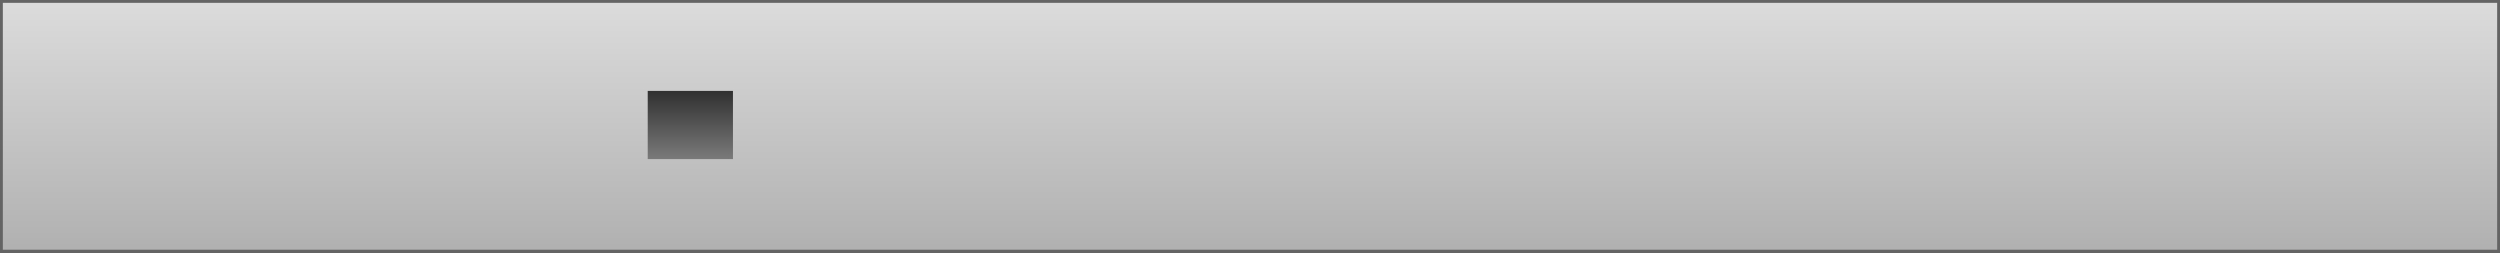
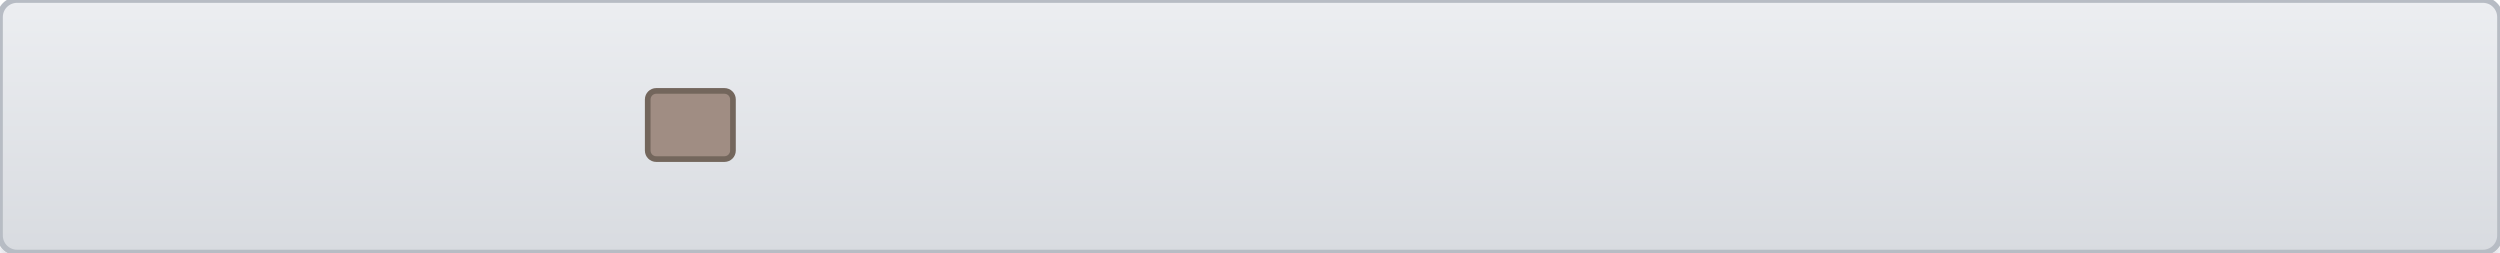
<svg xmlns="http://www.w3.org/2000/svg" id="svg1" width="440mm" height="44.45mm" version="1.1" viewBox="0 0 440 44.45">
  <defs id="defs1">
-     <linearGradient id="cardBody" x1="0" x2="0" y1="0" y2="1">
-       <stop offset="0" stop-color="#dcdcdc" />
-       <stop offset="1" stop-color="#b0b0b0" />
+     <linearGradient id="blueprintChassisFill" x1="0" x2="0" y1="0" y2="1">
+       <stop offset="0" stop-color="#eceef1" />
+       <stop offset="1" stop-color="#d8dbe0" />
    </linearGradient>
-     <linearGradient id="portInset" x1="0" x2="0" y1="0" y2="1">
-       <stop offset="0" stop-color="#303030" />
-       <stop offset="1" stop-color="#7a7a7a" />
-     </linearGradient>
+     <filter id="blueprintShadow" width="120%" height="130%" x="-10%" y="-10%">
+       <feDropShadow dx="0" dy="1.5" flood-color="#1a2230" flood-opacity=".22" stdDeviation="1.5" />
+     </filter>
  </defs>
-   <g id="layer1">
-     <rect id="rect1" width="440" height="44.45" x="0" y="0" style="fill:url(#cardBody);fill-opacity:1;stroke:#646464;stroke-width:1;stroke-dasharray:none;stroke-opacity:1" />
-     <rect id="power-port_PS1" width="15" height="12" x="114" y="16" style="fill:url(#portInset);fill-opacity:1" />
+   <g filter="url(#blueprintShadow)">
+     <g id="layer1" stroke-width="1">
+       <rect id="rect1" width="440" height="44.45" x="0" y="0" fill="url(#blueprintChassisFill)" stroke="#b7bcc4" rx="3" ry="3" />
+       <rect id="power-port_PS1" width="15" height="12" x="114" y="16" fill="#a08d83" stroke="#73665c" rx="1.5" ry="1.5" />
+     </g>
  </g>
</svg>
